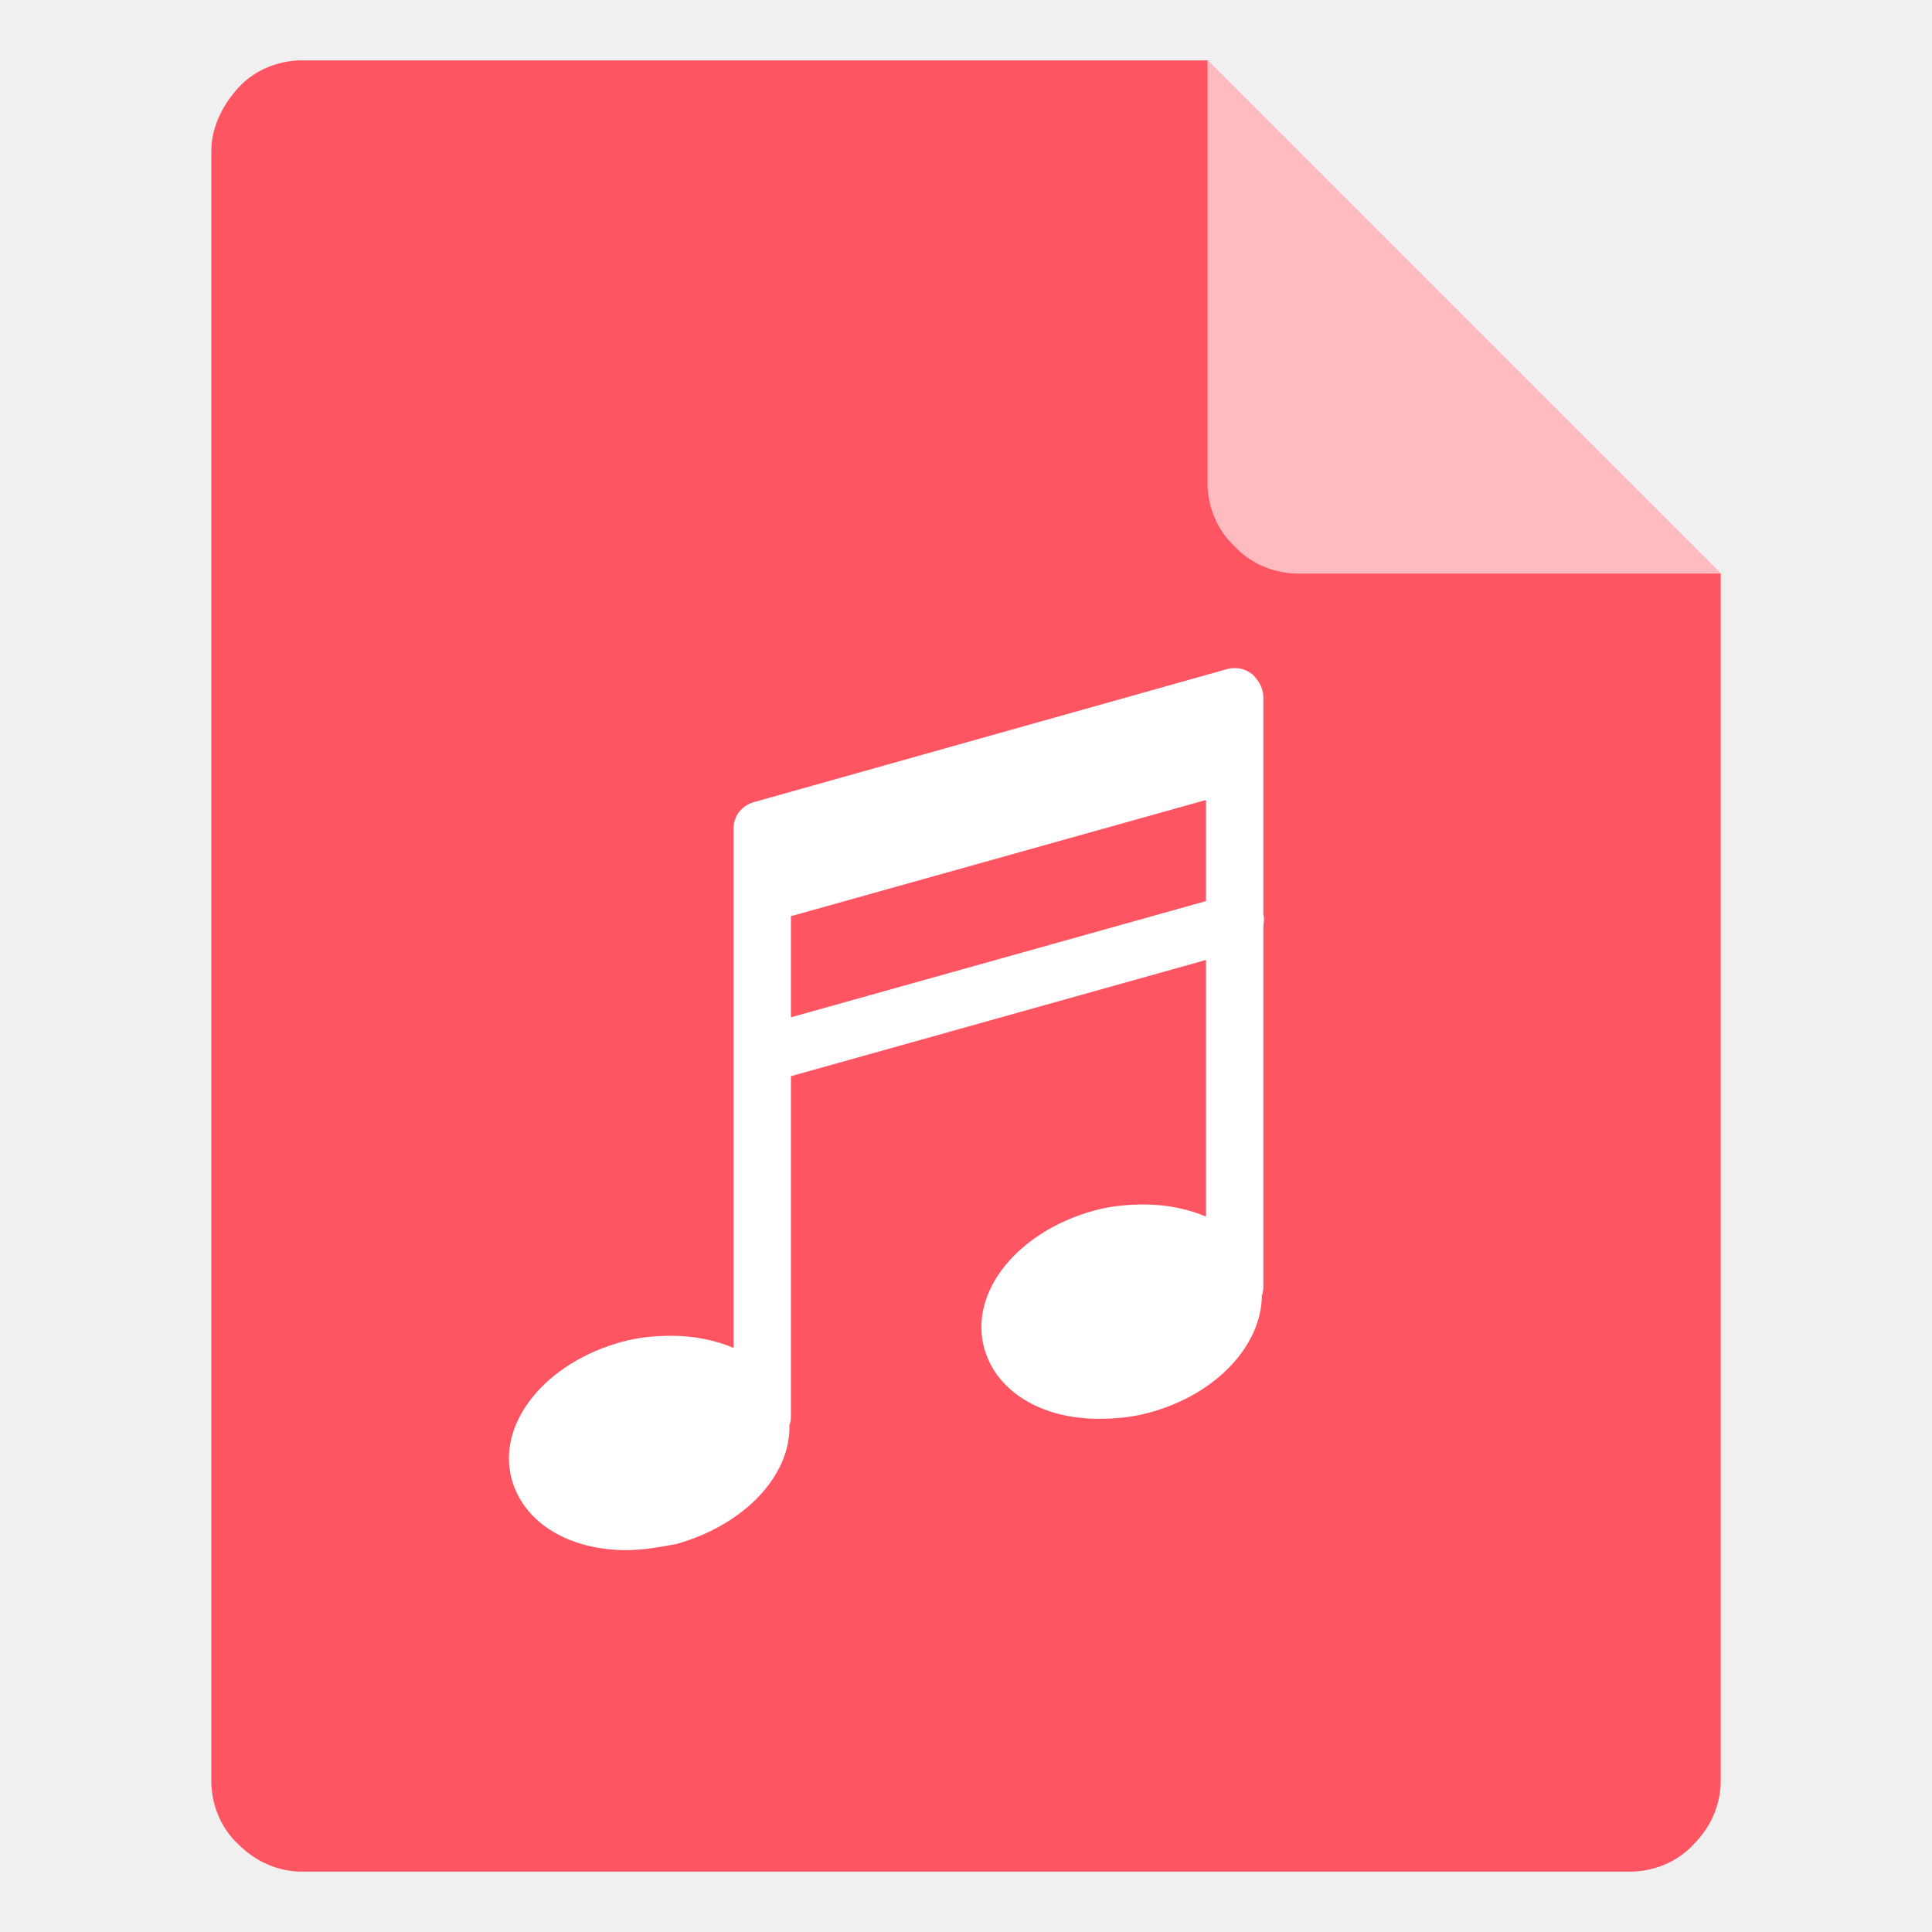
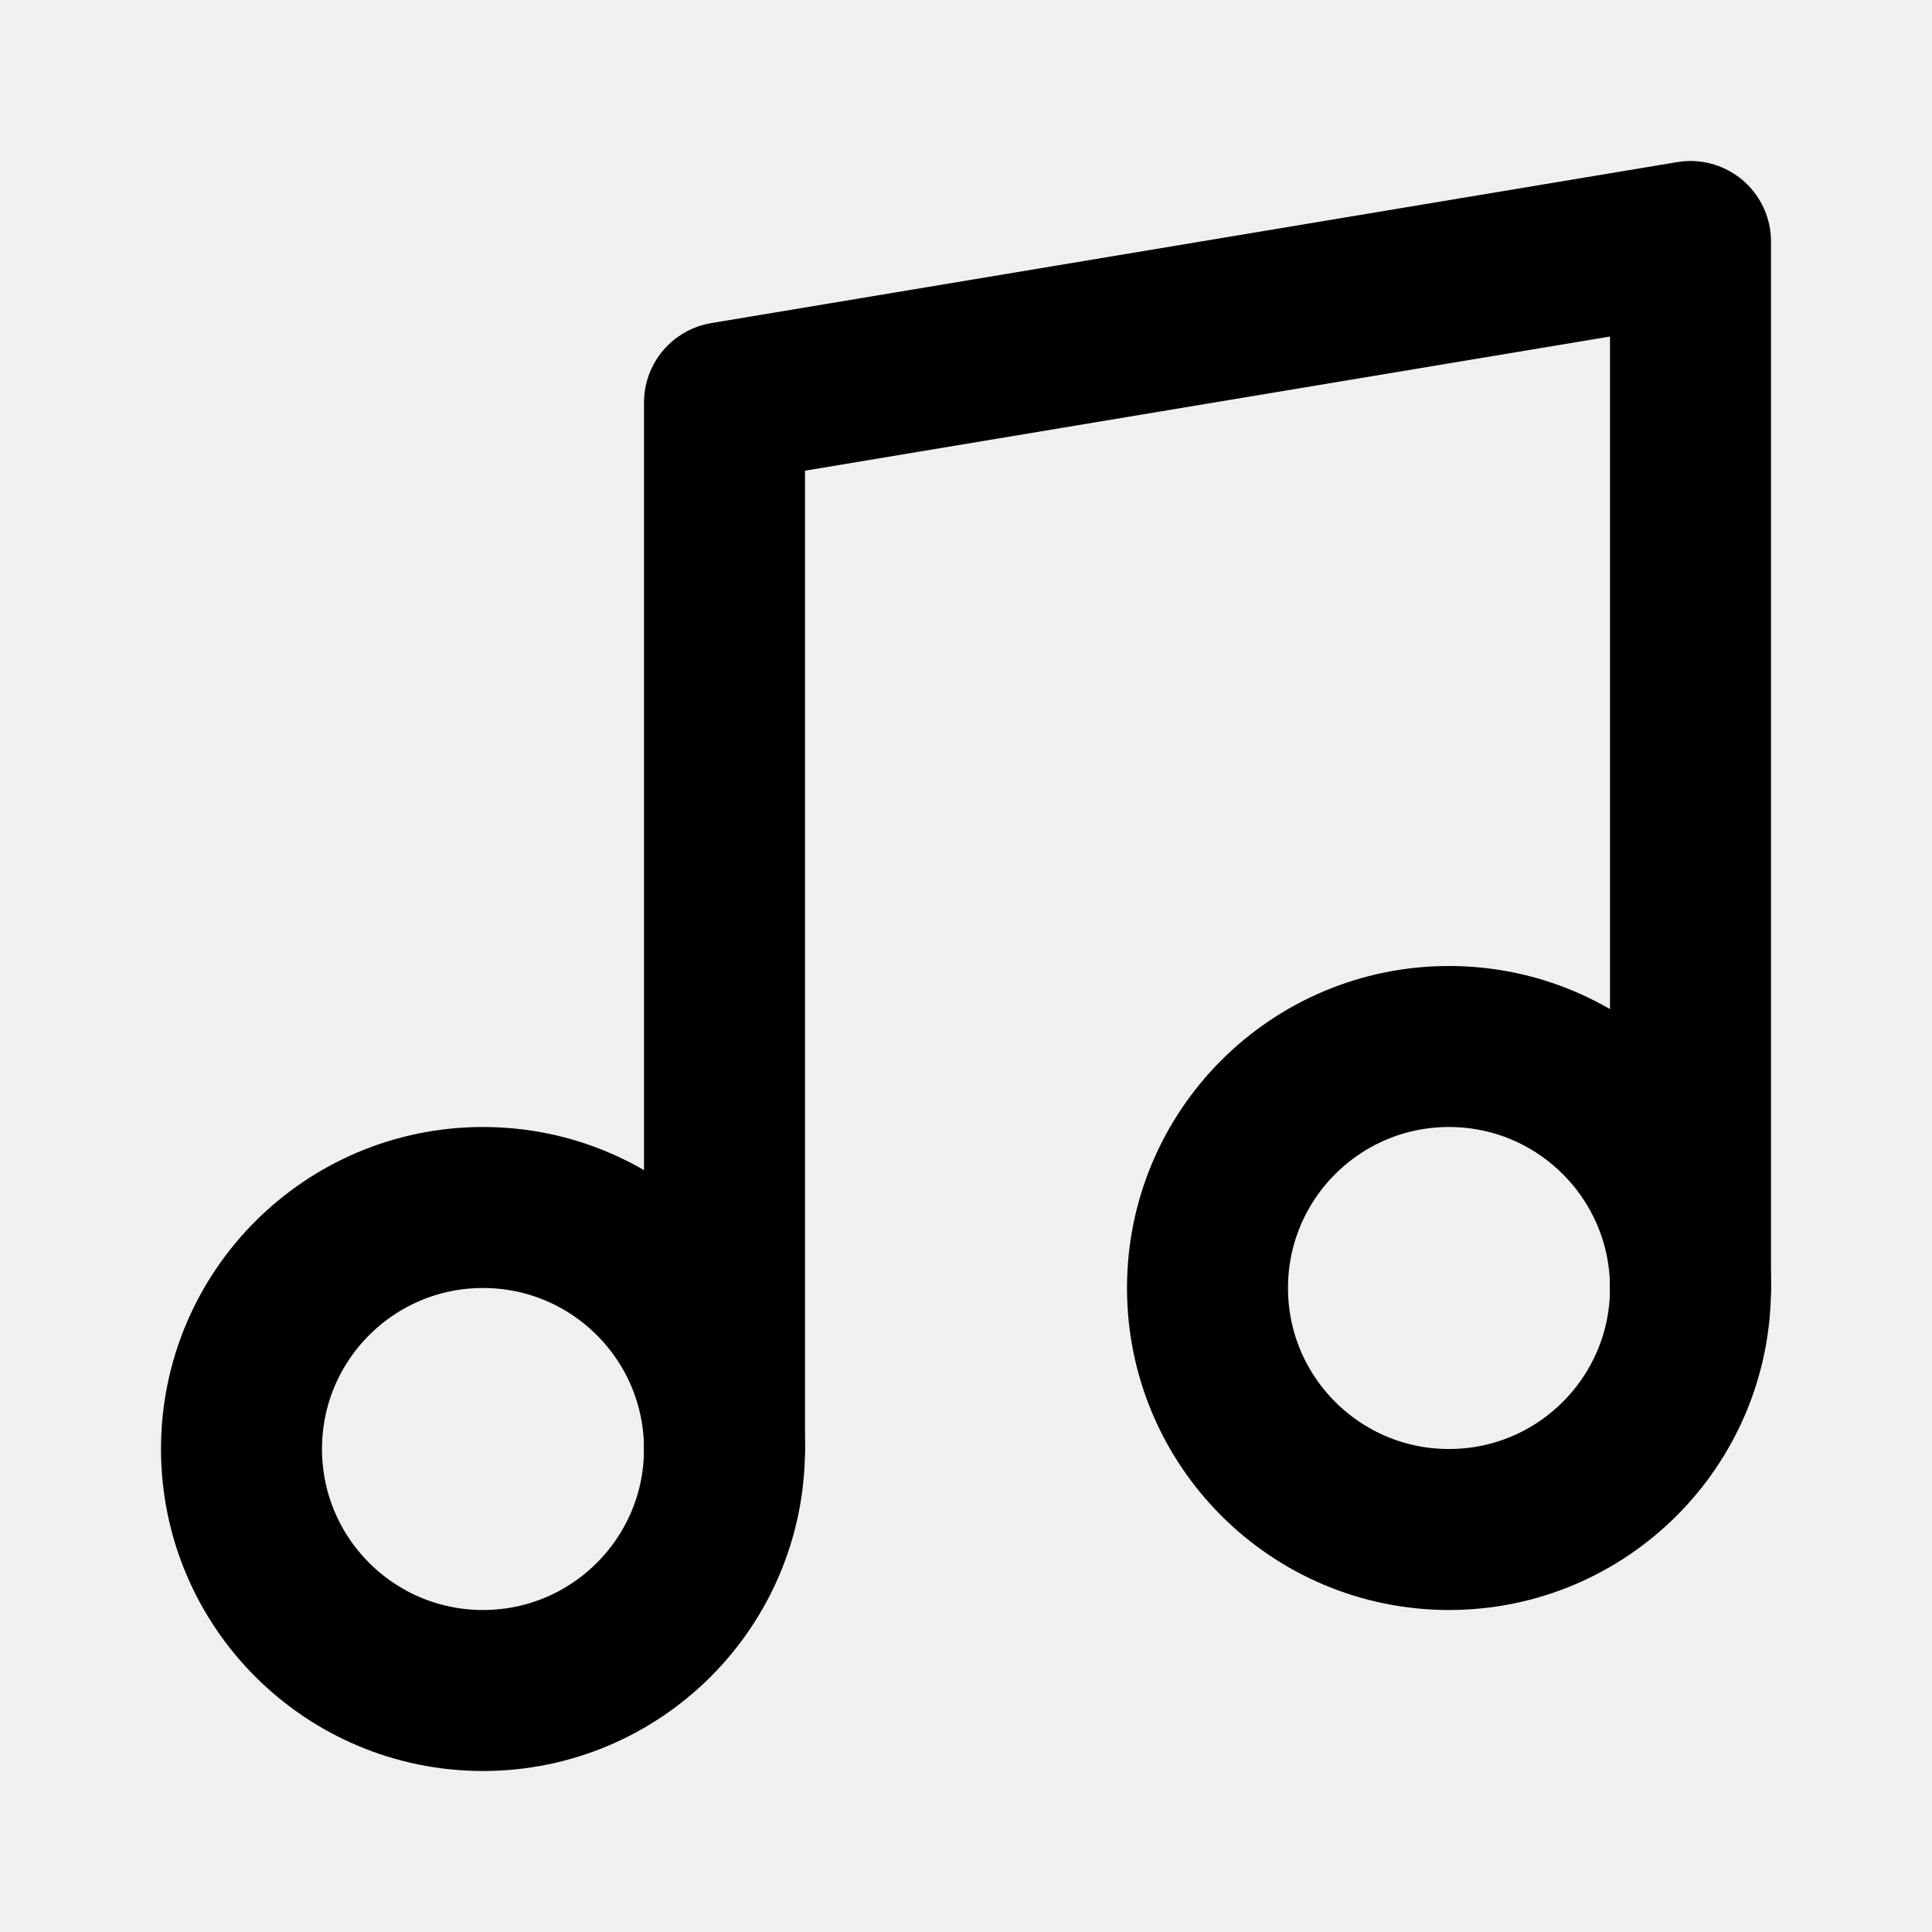
- <svg xmlns="http://www.w3.org/2000/svg" t="1719992946112" class="icon" viewBox="0 0 1024 1024" version="1.1" p-id="7840" width="200" height="200">
-   <path d="M160 32c-12 0-24.8 4.8-33.6 14.4S112 68 112 80v864c0 12 4.8 24.8 14.4 33.6 9.6 9.6 21.6 14.4 33.6 14.4h704c12 0 24.8-4.8 33.6-14.4 9.6-9.6 14.4-21.6 14.4-33.6V304L640 32H160z" fill="#FF5562" p-id="7841" />
-   <path d="M912 304H688c-12 0-24.8-4.8-33.6-14.4-9.6-8.8-14.4-21.6-14.4-33.6V32l272 272z" fill="#FFBBC0" p-id="7842" />
-   <path d="M669.6 491.2c0-1.6 0.8-4 0-6.4V369.6c0-4.8-2.4-8.8-5.6-12-4-3.2-8-4-12.8-3.2l-250.4 70.4c-7.2 1.6-12 7.2-12 14.4v275.2c-9.6-4-20.8-6.4-32.8-6.4-8.8 0-17.6 0.8-26.4 3.2-40.8 11.2-66.4 43.2-58.4 72.8 6.4 23.2 30.4 37.6 60.8 37.6 8.8 0 17.6-1.6 26.4-3.2 36.8-10.4 60.8-36.8 60-63.2 0.8-1.6 0.8-3.2 0.8-5.6V570.4l220-61.6v136c-9.6-4-20.8-6.4-32.8-6.4-8.8 0-17.6 0.8-26.4 3.2-40.8 11.2-66.4 43.2-58.4 72.8 6.4 23.2 30.4 37.6 60.8 37.6 8.8 0 17.6-0.8 26.4-3.2 36-9.6 60-36 60-62.4 0.8-1.6 0.8-3.2 0.8-5.6V491.2z m-250.4 48v-53.6L639.2 424v53.6l-220 61.6z" fill="#FFFFFF" p-id="7843" />
+ <svg xmlns="http://www.w3.org/2000/svg" class="lucide lucide-music" width="24" height="24" viewBox="0 0 24 24" fill="none" stroke="currentColor" stroke-width="2" stroke-linecap="round" stroke-linejoin="round">
+   <path d="M9 18V5l12-2v13" />
+   <circle cx="6" cy="18" r="3" />
+   <circle cx="18" cy="16" r="3" />
</svg>
